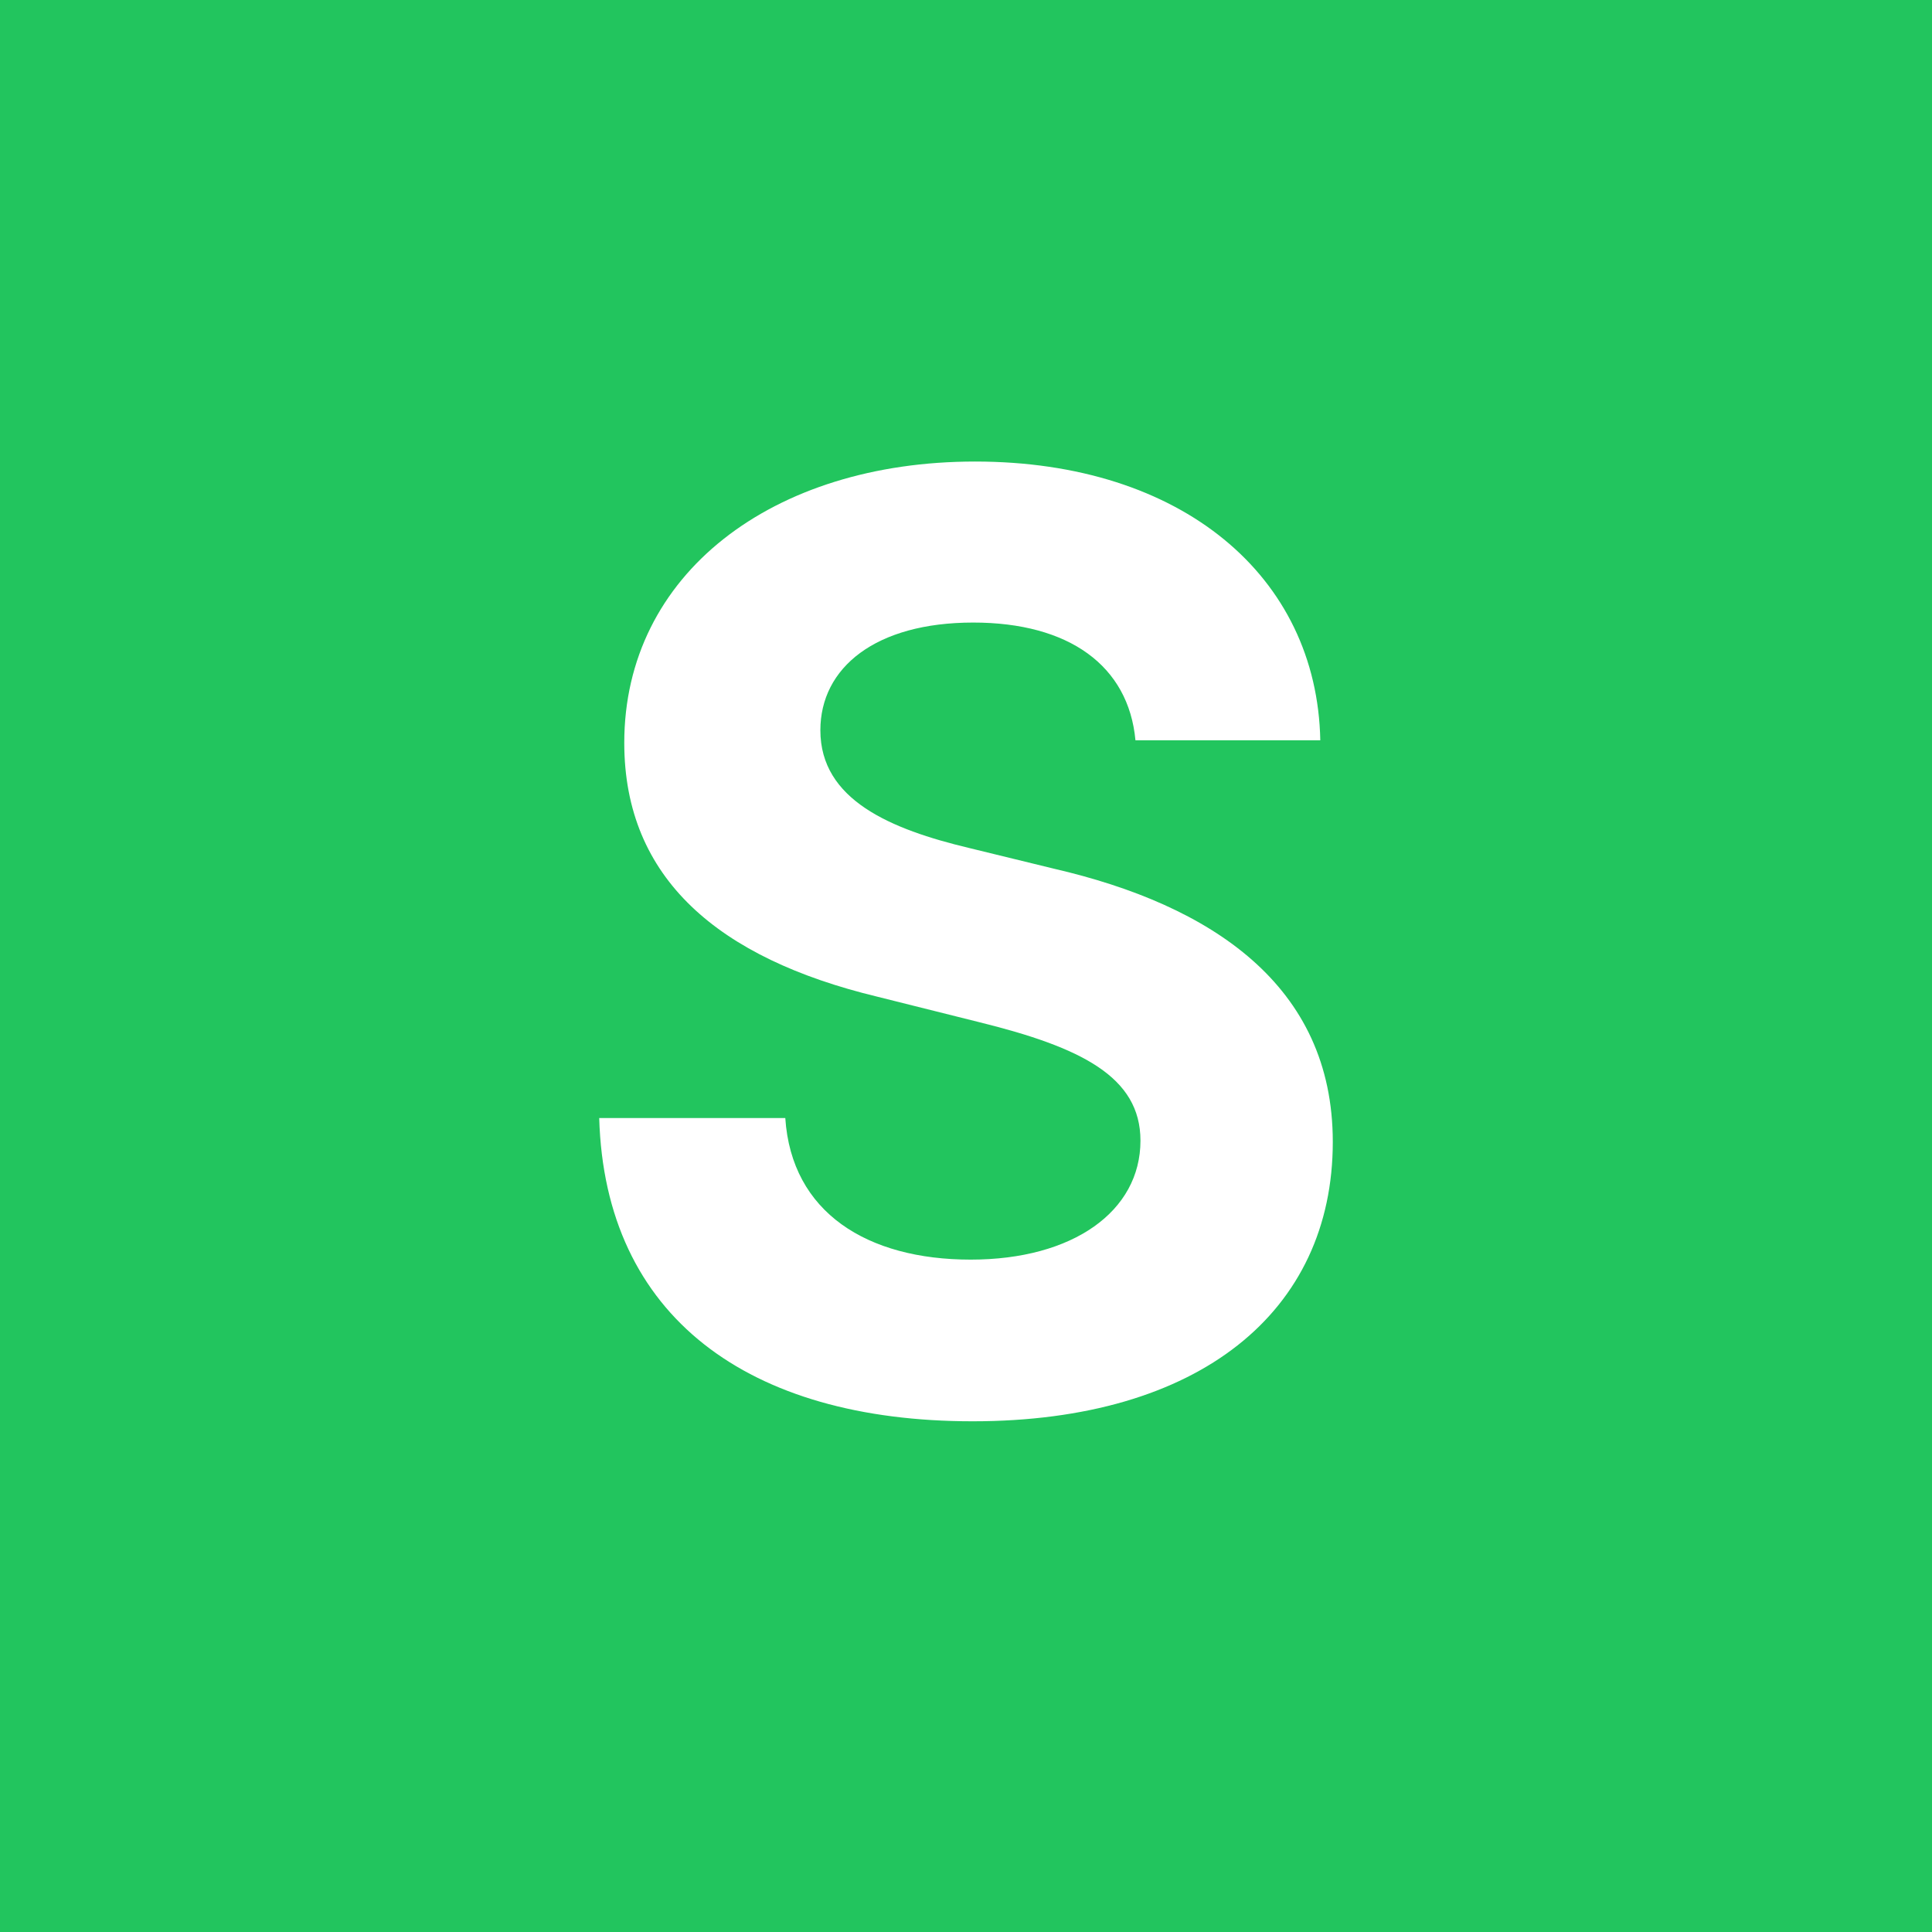
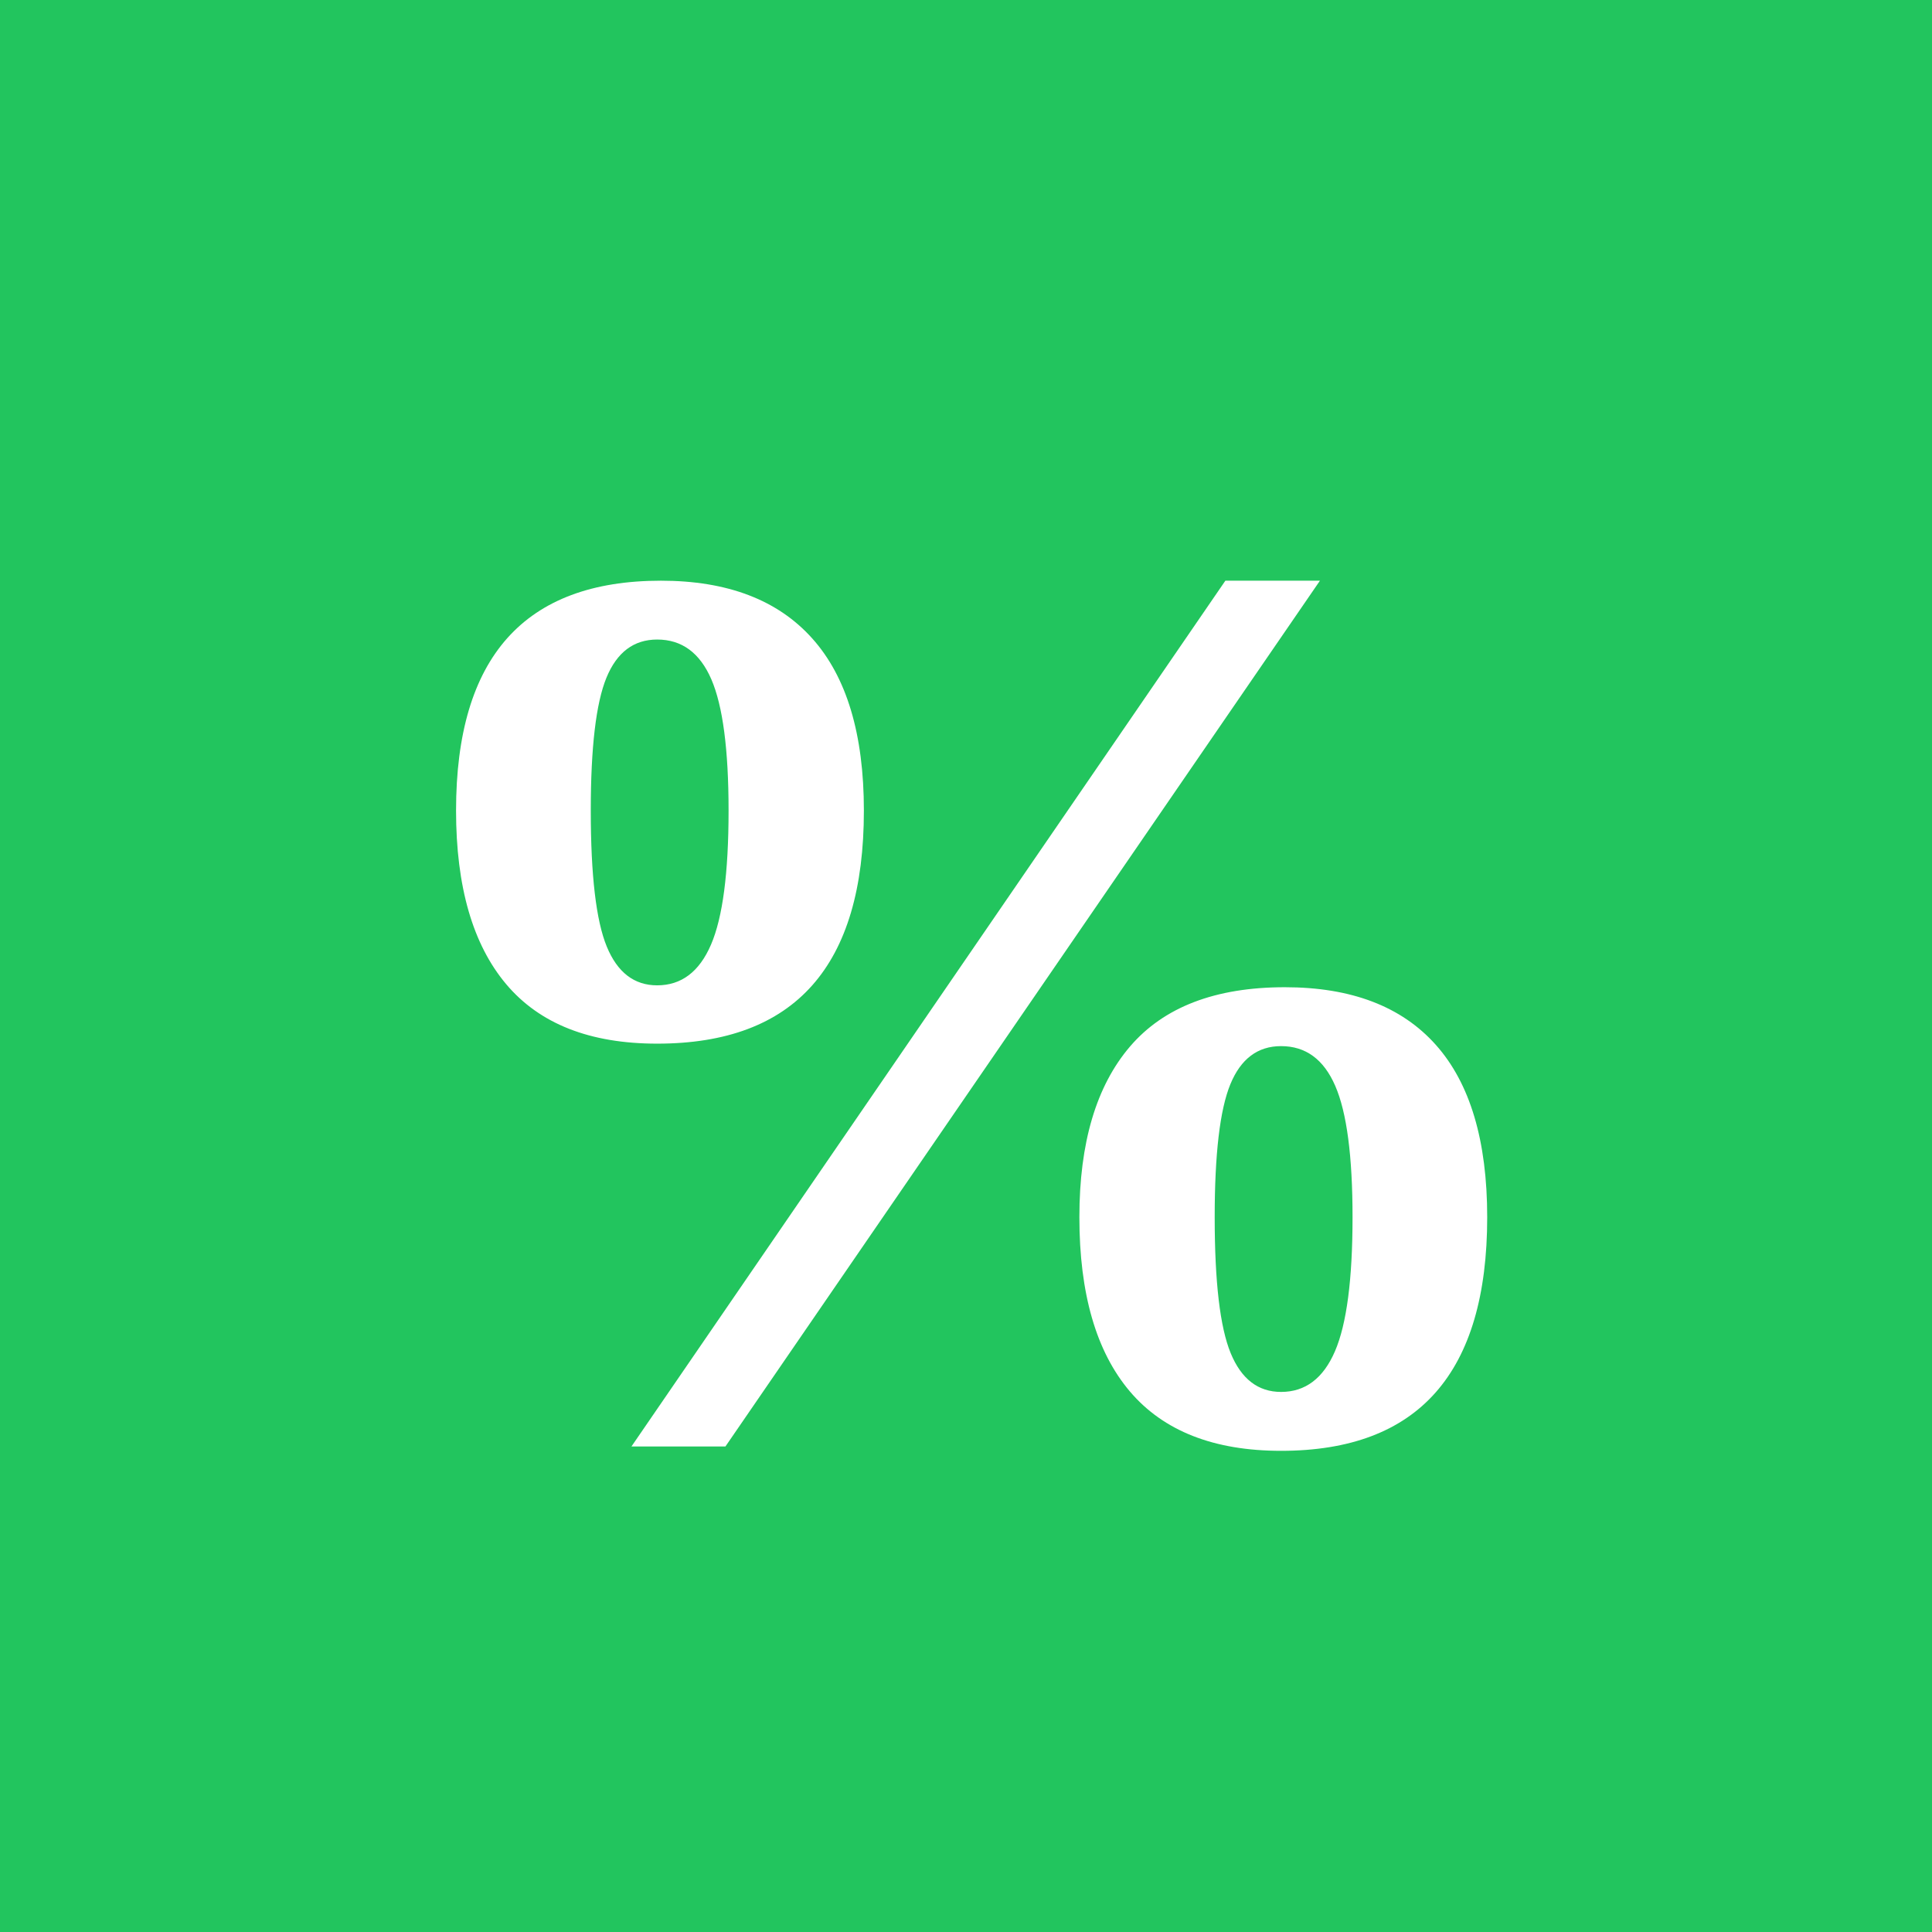
<svg xmlns="http://www.w3.org/2000/svg" viewBox="0 0 512 512">
  <rect width="512" height="512" fill="#22c55e" />
-   <text x="256" y="373" text-anchor="middle" font-family="-apple-system,system-ui,BlinkMacSystemFont,sans-serif" font-weight="700" font-size="340" fill="white">S</text>
+   <text x="256" y="380" text-anchor="middle" font-family="Georgia,Times New Roman,Times,serif" font-weight="700" font-size="340" fill="white">%</text>
</svg>
